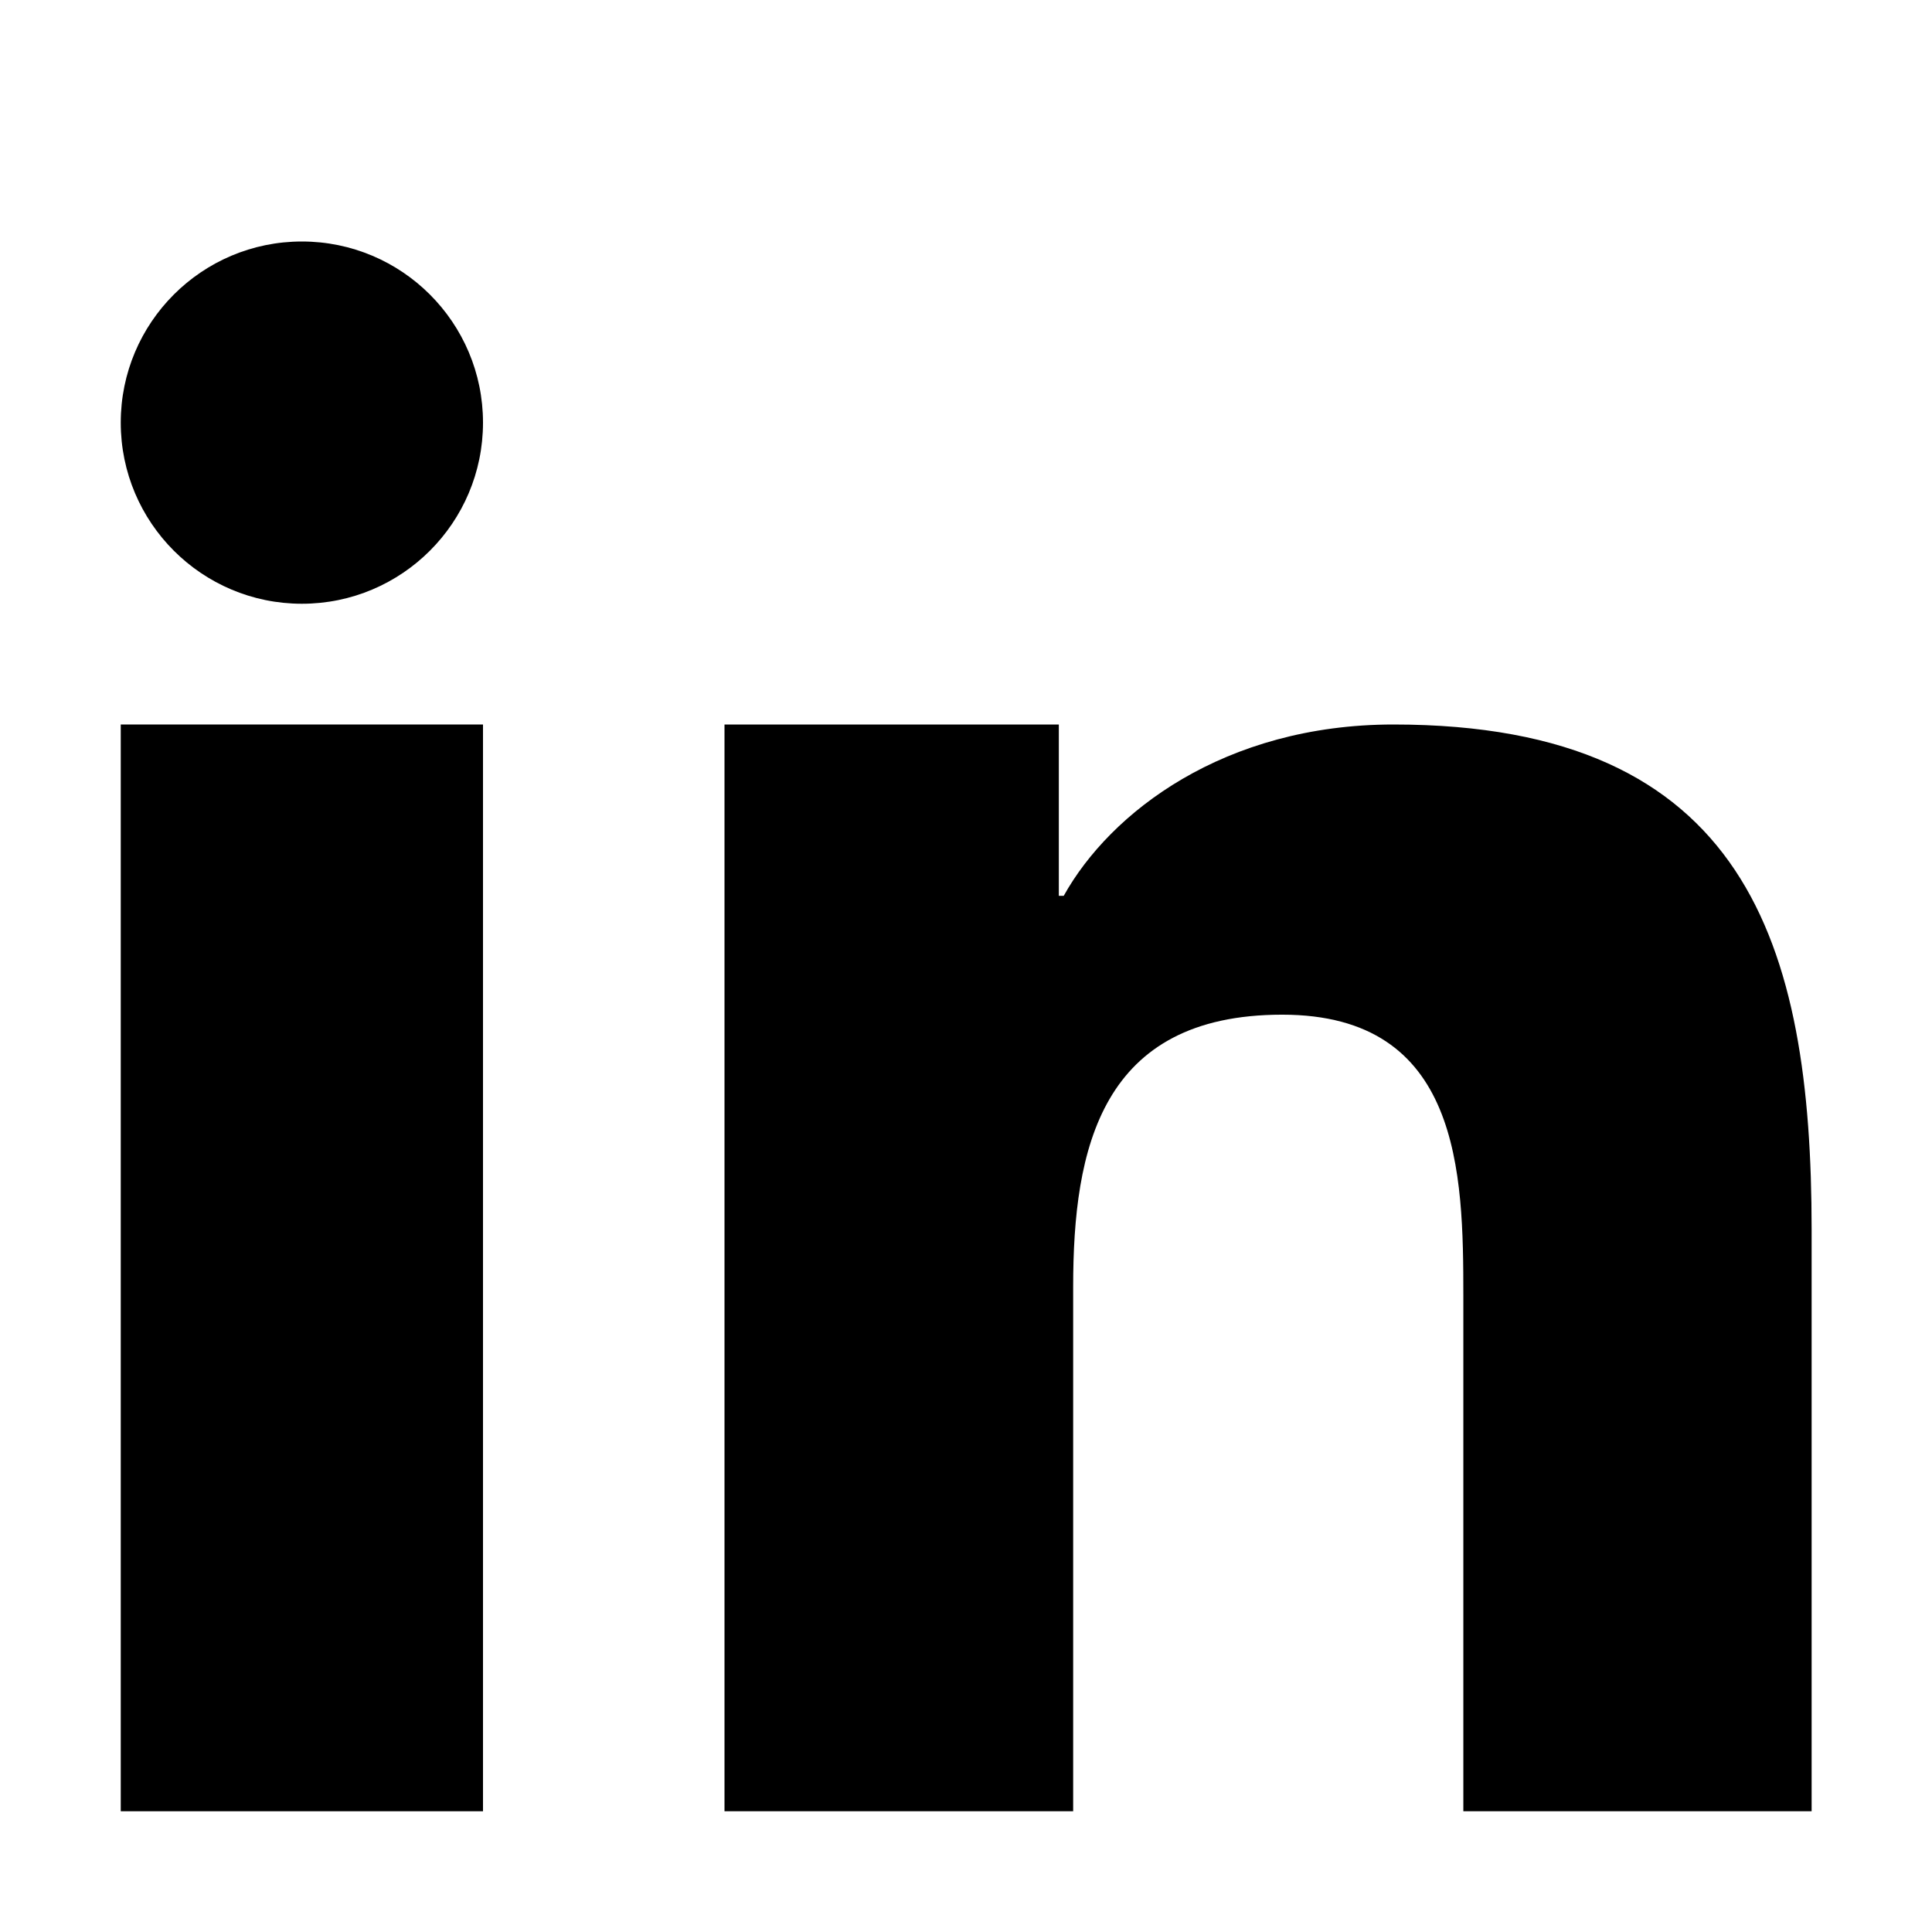
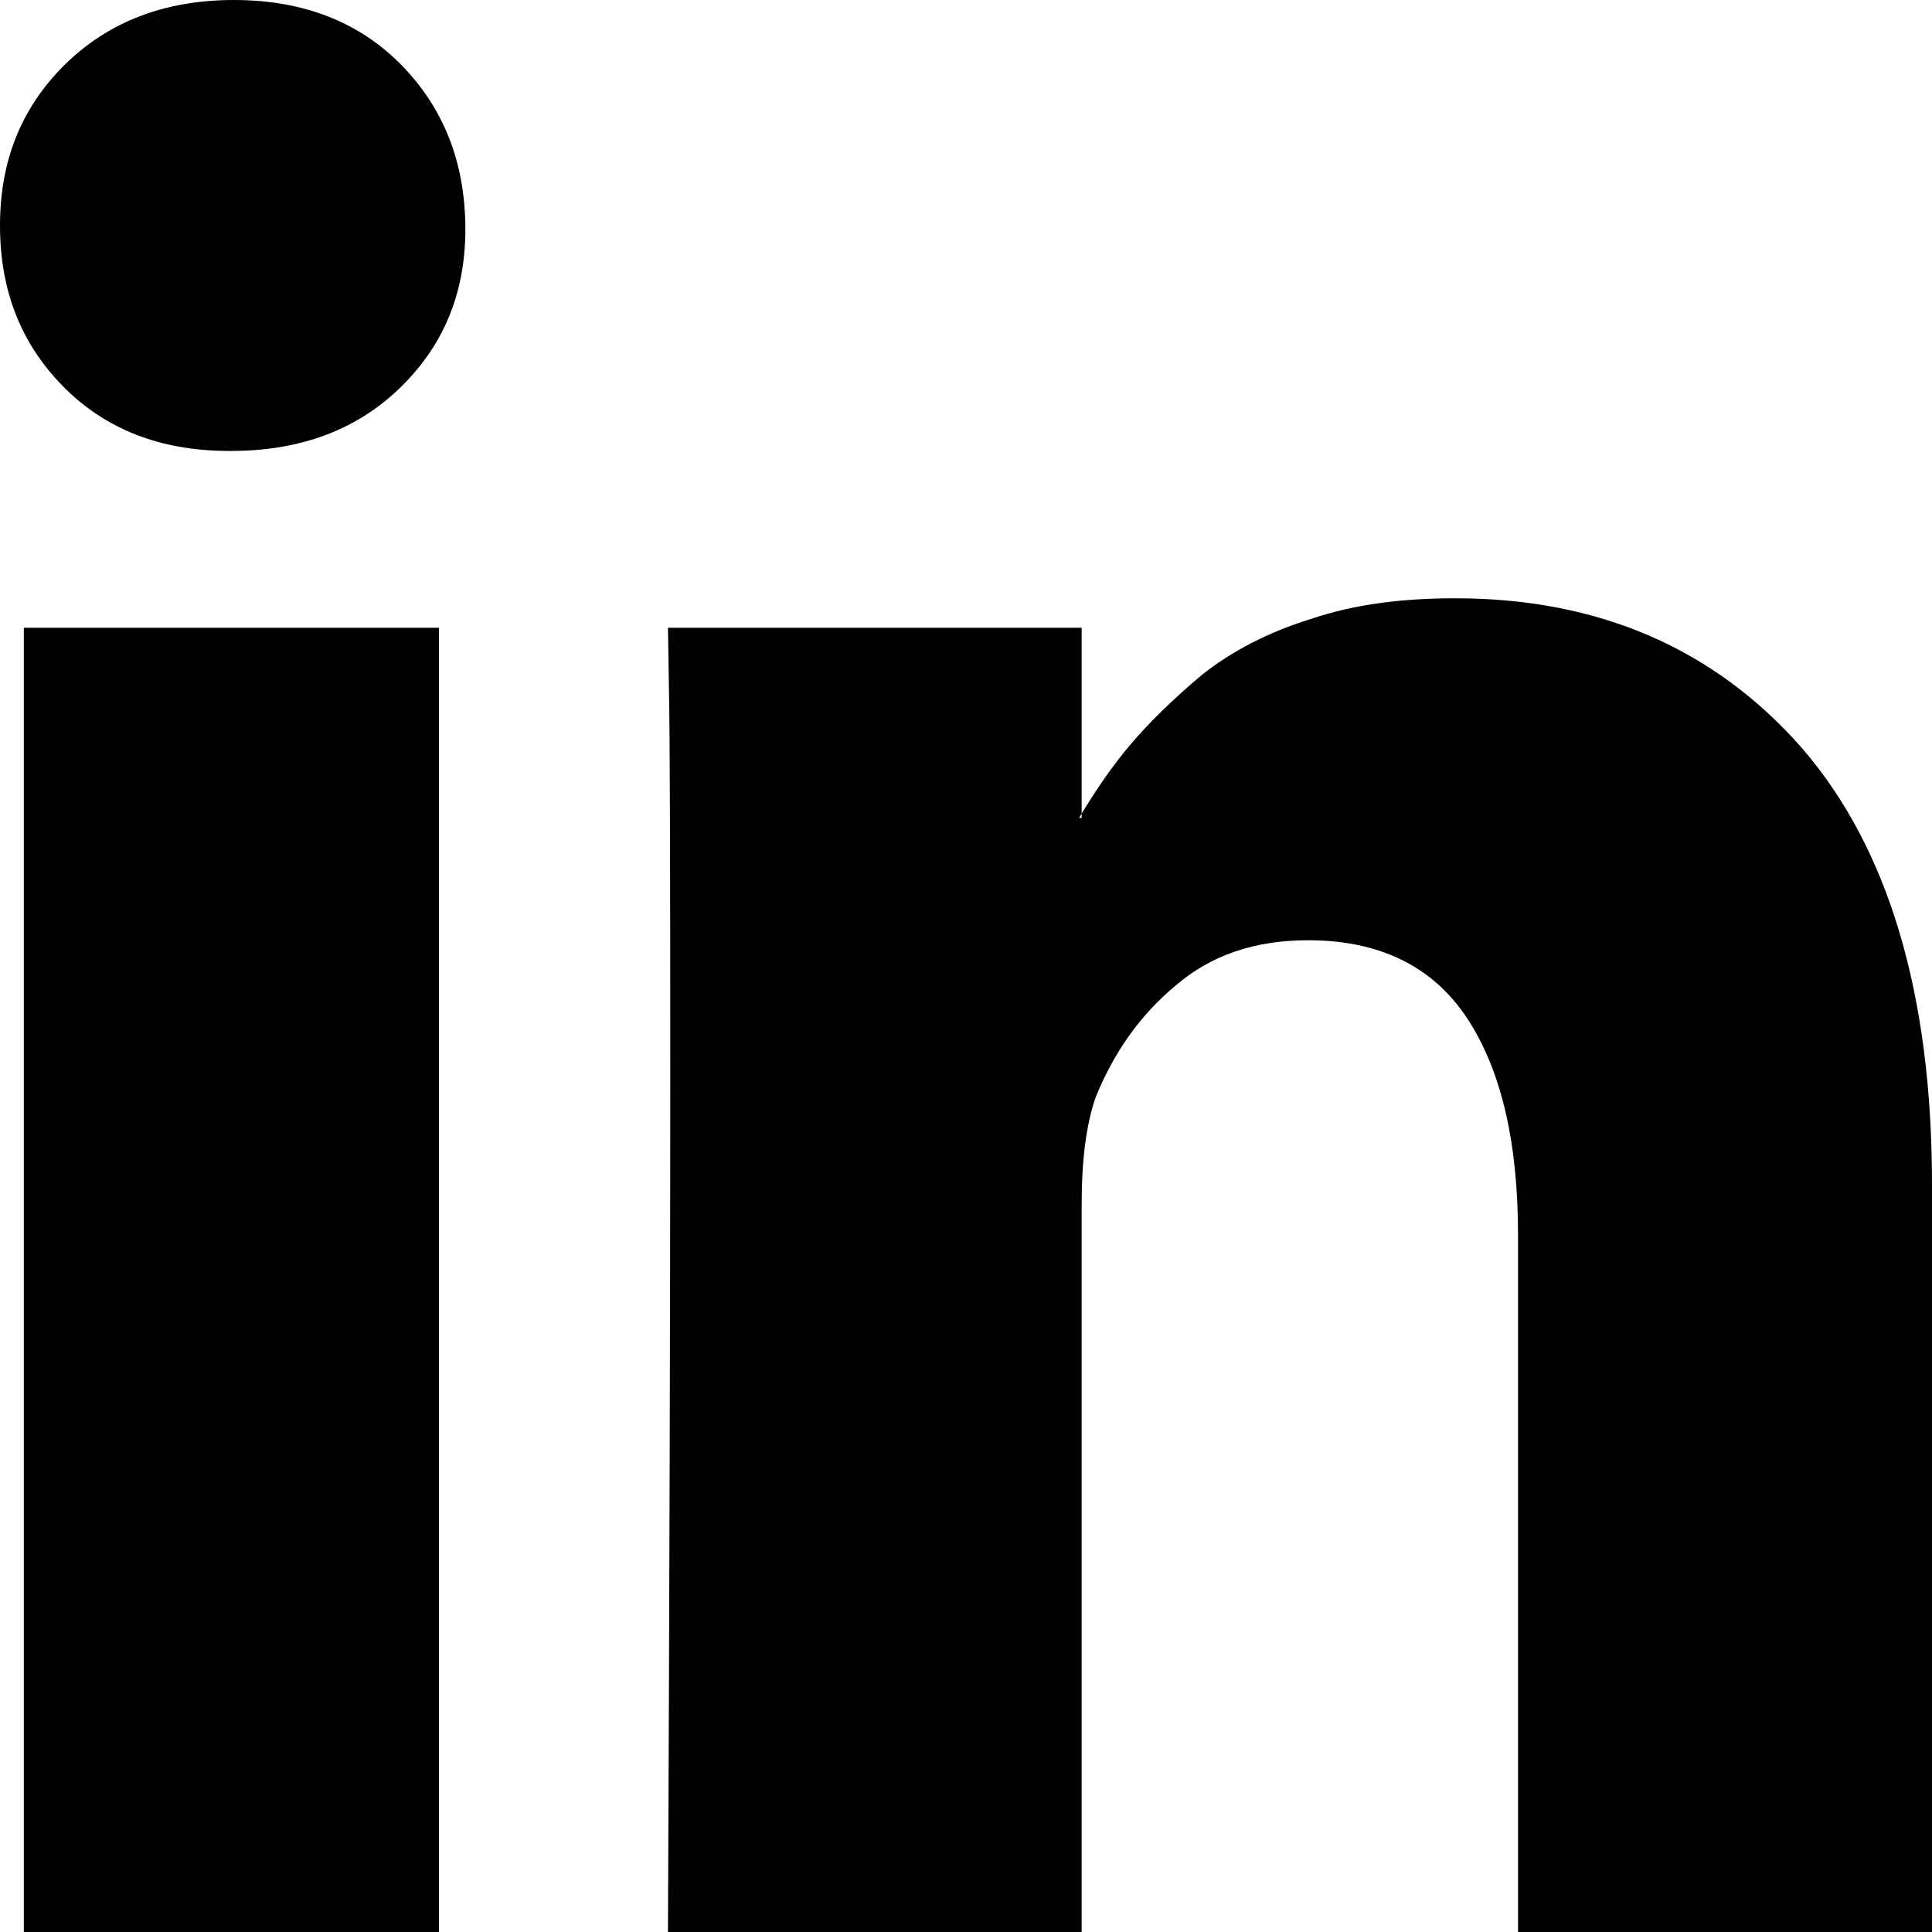
- <svg xmlns="http://www.w3.org/2000/svg" version="1.1" width="1024" height="1024" viewBox="0 0 1024 1024">
-   <g id="icomoon-ignore">
- </g>
-   <path d="M384 384h177.2v90.8h2.6c24.6-44.2 85-90.8 174.8-90.8 187 0 221.6 116.4 221.6 267.8v308.2h-184.6v-273.2c0-65.2-1.4-149-96-149-96.2 0-110.8 71-110.8 144.2v278h-184.8v-576z" />
-   <path d="M64 384h192v576h-192v-576z" />
-   <path d="M256 224c0 53-43 96-96 96s-96-43-96-96 43-96 96-96 96 43 96 96z" />
+ <svg xmlns="http://www.w3.org/2000/svg" width="15px" height="15px" viewBox="0 0 15 15" version="1.1">
+   <g id="Symbols" fill-rule="evenodd">
+     <g id="Social/Linkin" transform="translate(-9, -9)">
+       <g id="LinkedIn">
+         <path d="M9.185,13.874 L9.185,24 L12.408,24 L12.408,13.874 L9.185,13.874 L9.185,13.874 Z M12.115,9.503 C11.789,9.172 11.356,9 10.816,9 C10.275,9 9.838,9.172 9.502,9.503 C9.167,9.835 9,10.247 9,10.751 C9,11.254 9.162,11.666 9.488,11.998 C9.814,12.33 10.243,12.501 10.777,12.501 L10.796,12.501 C11.343,12.501 11.785,12.33 12.119,11.998 C12.455,11.666 12.619,11.254 12.613,10.751 C12.606,10.247 12.44,9.835 12.115,9.503 L12.115,9.503 Z M22.984,14.801 C22.307,14.034 21.411,13.645 20.299,13.645 C19.889,13.645 19.516,13.691 19.18,13.805 C18.845,13.908 18.562,14.057 18.331,14.24 C18.099,14.435 17.915,14.618 17.779,14.778 C17.642,14.938 17.508,15.133 17.378,15.35 L17.398,15.35 L17.398,13.874 L14.186,13.874 L14.194,14.366 C14.201,14.698 14.204,15.705 14.204,17.387 C14.204,19.08 14.198,21.288 14.186,24 L17.398,24 L17.398,18.348 C17.398,18.005 17.434,17.73 17.505,17.524 C17.642,17.181 17.849,16.883 18.125,16.654 C18.402,16.414 18.746,16.3 19.156,16.3 C19.716,16.3 20.127,16.506 20.391,16.906 C20.655,17.307 20.786,17.867 20.786,18.588 L20.786,24 L24,24 L24,18.199 C24,16.712 23.661,15.579 22.984,14.801 L22.984,14.801 Z" id="fa-linkedin" />
+       </g>
+     </g>
+   </g>
</svg>
